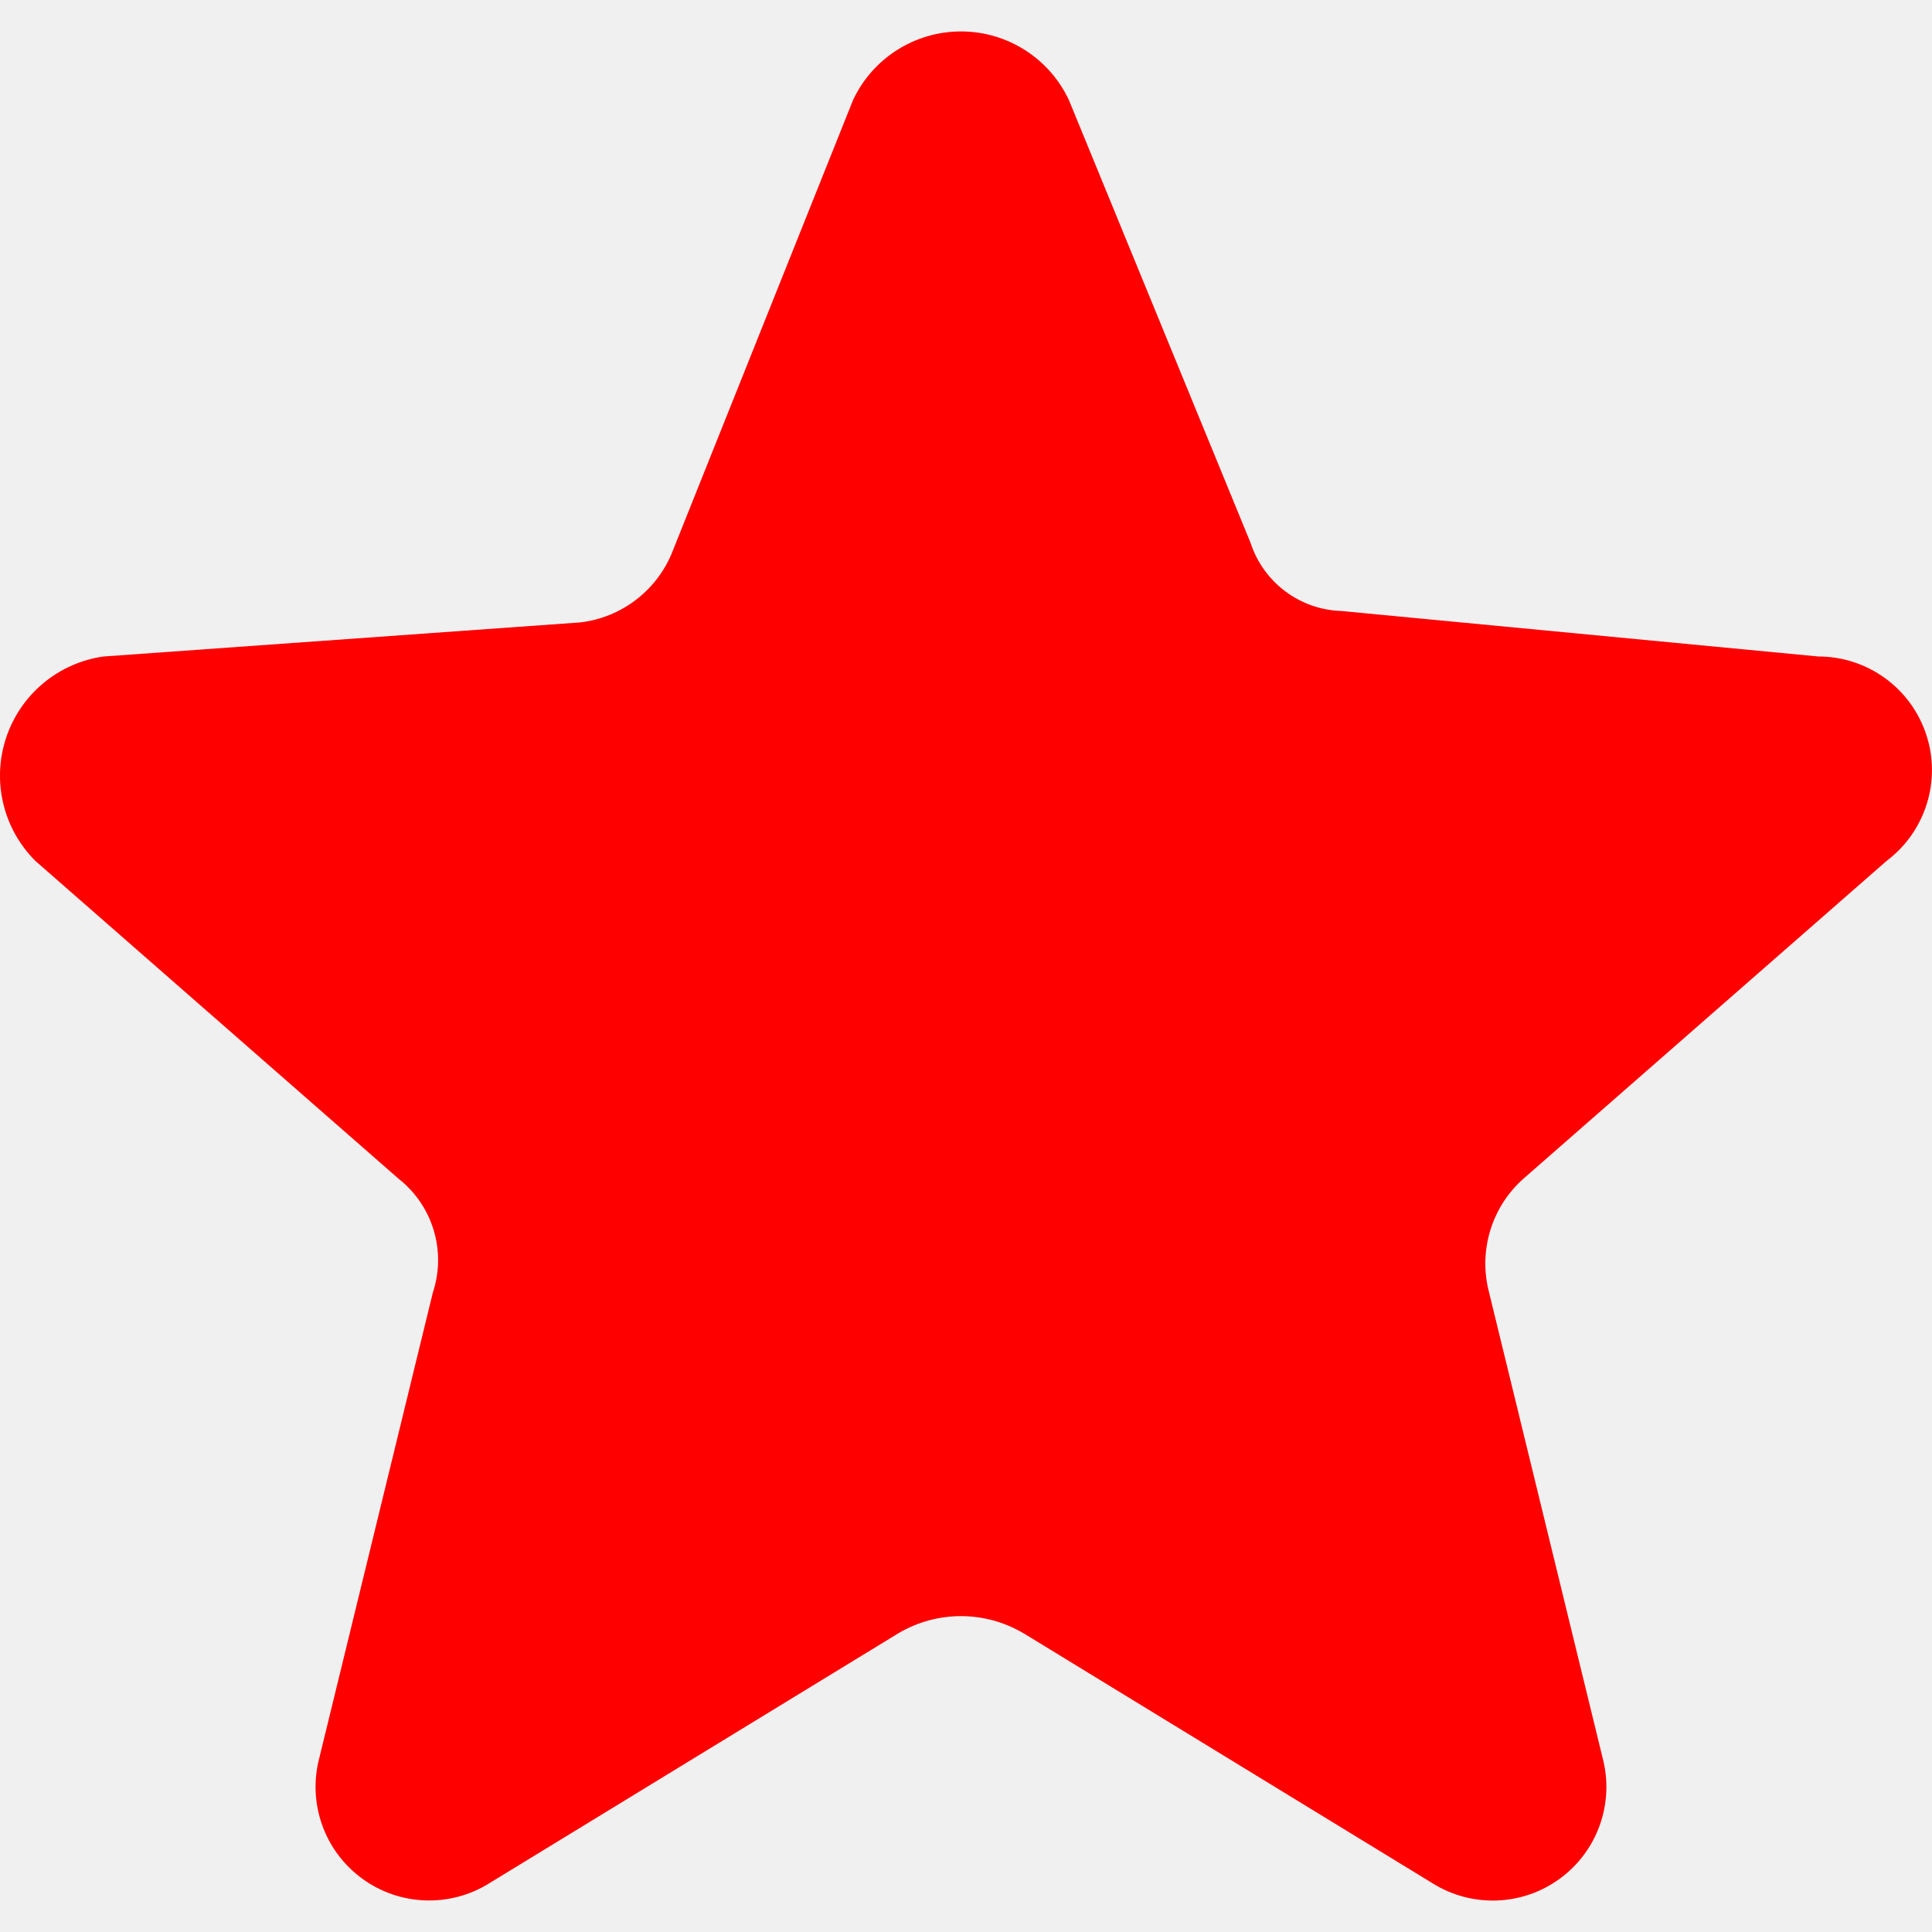
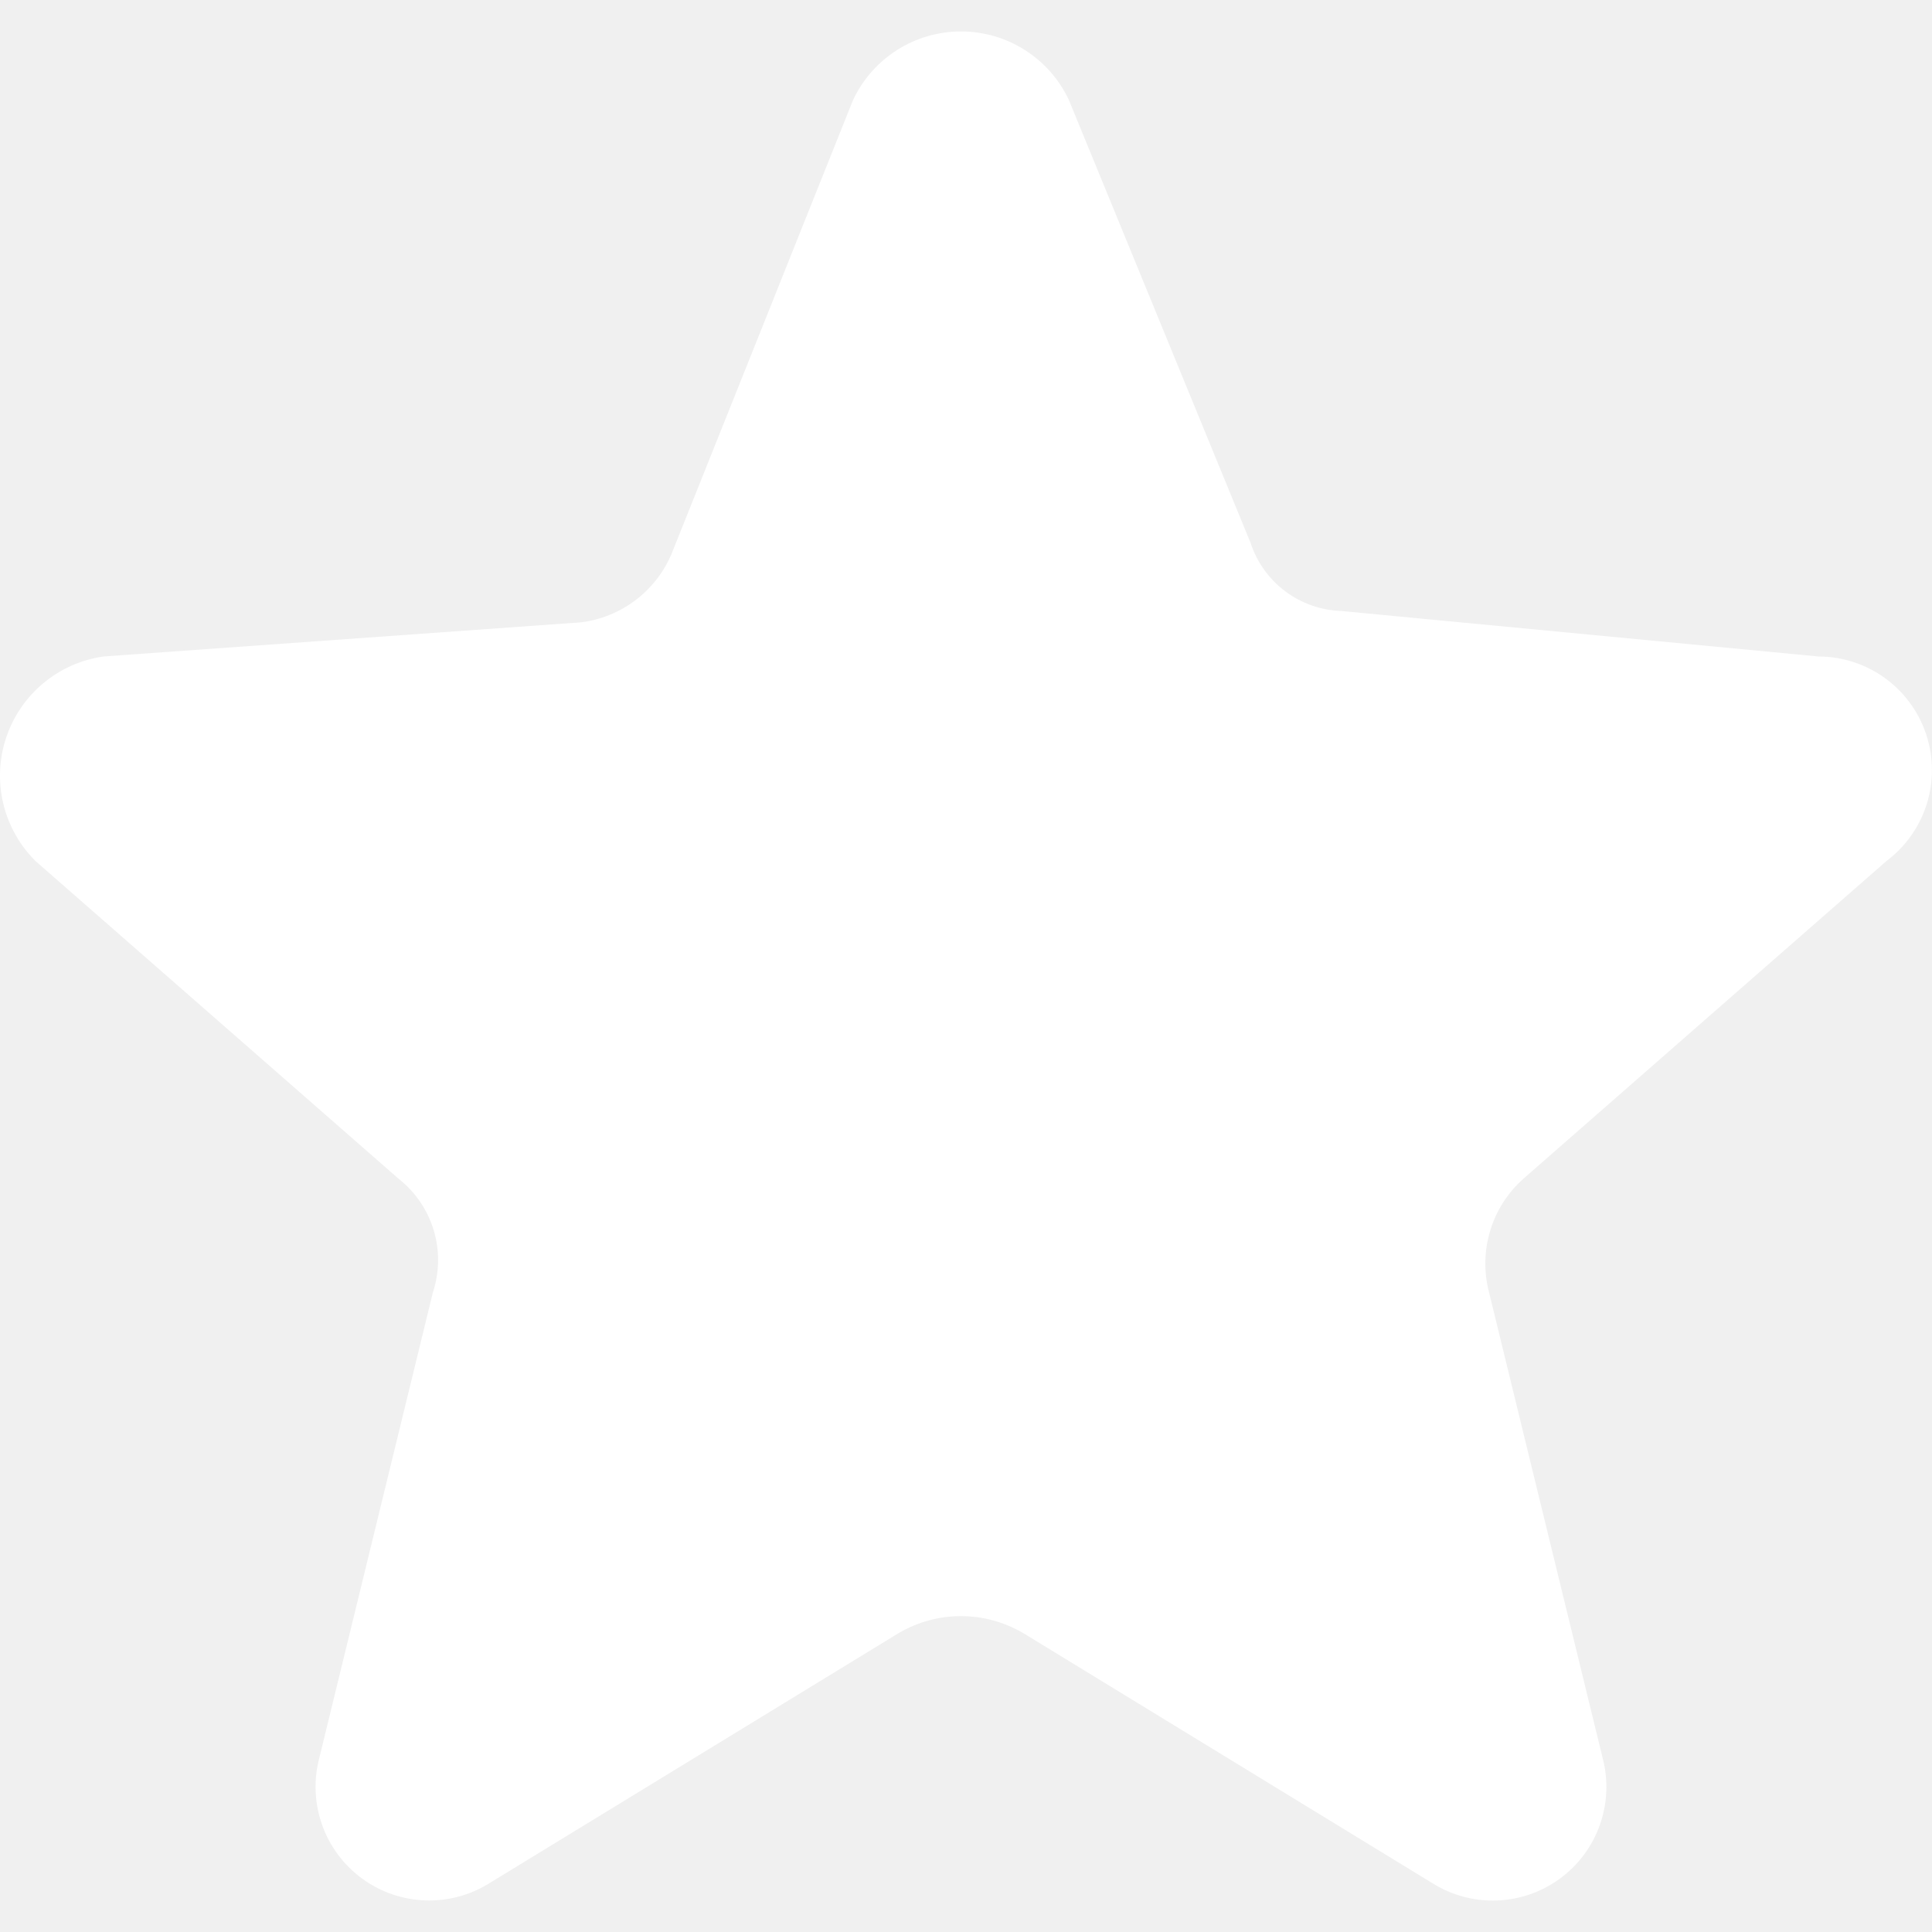
- <svg xmlns="http://www.w3.org/2000/svg" width="24" height="24" viewBox="0 0 20 20">
-   <path fill="red" d="m 10.595,16.907 4.232,2.587 a 1.176,1.176 0 0 0 1.764,-1.293 L 15.415,13.38 a 1.176,1.176 0 0 1 0.353,-1.176 L 19.53,8.912 A 1.176,1.176 0 0 0 18.824,6.796 L 13.886,6.325 A 1.023,1.023 0 0 1 12.946,5.62 l -1.881,-4.585 a 1.234,1.234 0 0 0 -2.234,0 L 6.95,5.738 A 1.176,1.176 0 0 1 6.009,6.443 L 1.072,6.796 A 1.246,1.246 0 0 0 0.366,8.912 L 4.128,12.204 a 1.07,1.07 0 0 1 0.353,1.176 l -1.176,4.82 a 1.176,1.176 0 0 0 1.764,1.293 L 9.301,16.907 a 1.27,1.27 0 0 1 1.293,0 z" />
+ <svg xmlns="http://www.w3.org/2000/svg" width="24" height="24" viewBox="0 0 20 20" style="cursor: wait;">
+   <path fill="#FFF" d="m 10.595,16.907 4.232,2.587 a 1.176,1.176 0 0 0 1.764,-1.293 L 15.415,13.38 a 1.176,1.176 0 0 1 0.353,-1.176 L 19.53,8.912 A 1.176,1.176 0 0 0 18.824,6.796 L 13.886,6.325 A 1.023,1.023 0 0 1 12.946,5.62 l -1.881,-4.585 a 1.234,1.234 0 0 0 -2.234,0 L 6.95,5.738 A 1.176,1.176 0 0 1 6.009,6.443 L 1.072,6.796 A 1.246,1.246 0 0 0 0.366,8.912 L 4.128,12.204 a 1.07,1.07 0 0 1 0.353,1.176 l -1.176,4.82 a 1.176,1.176 0 0 0 1.764,1.293 L 9.301,16.907 a 1.27,1.27 0 0 1 1.293,0 z" />
</svg>
